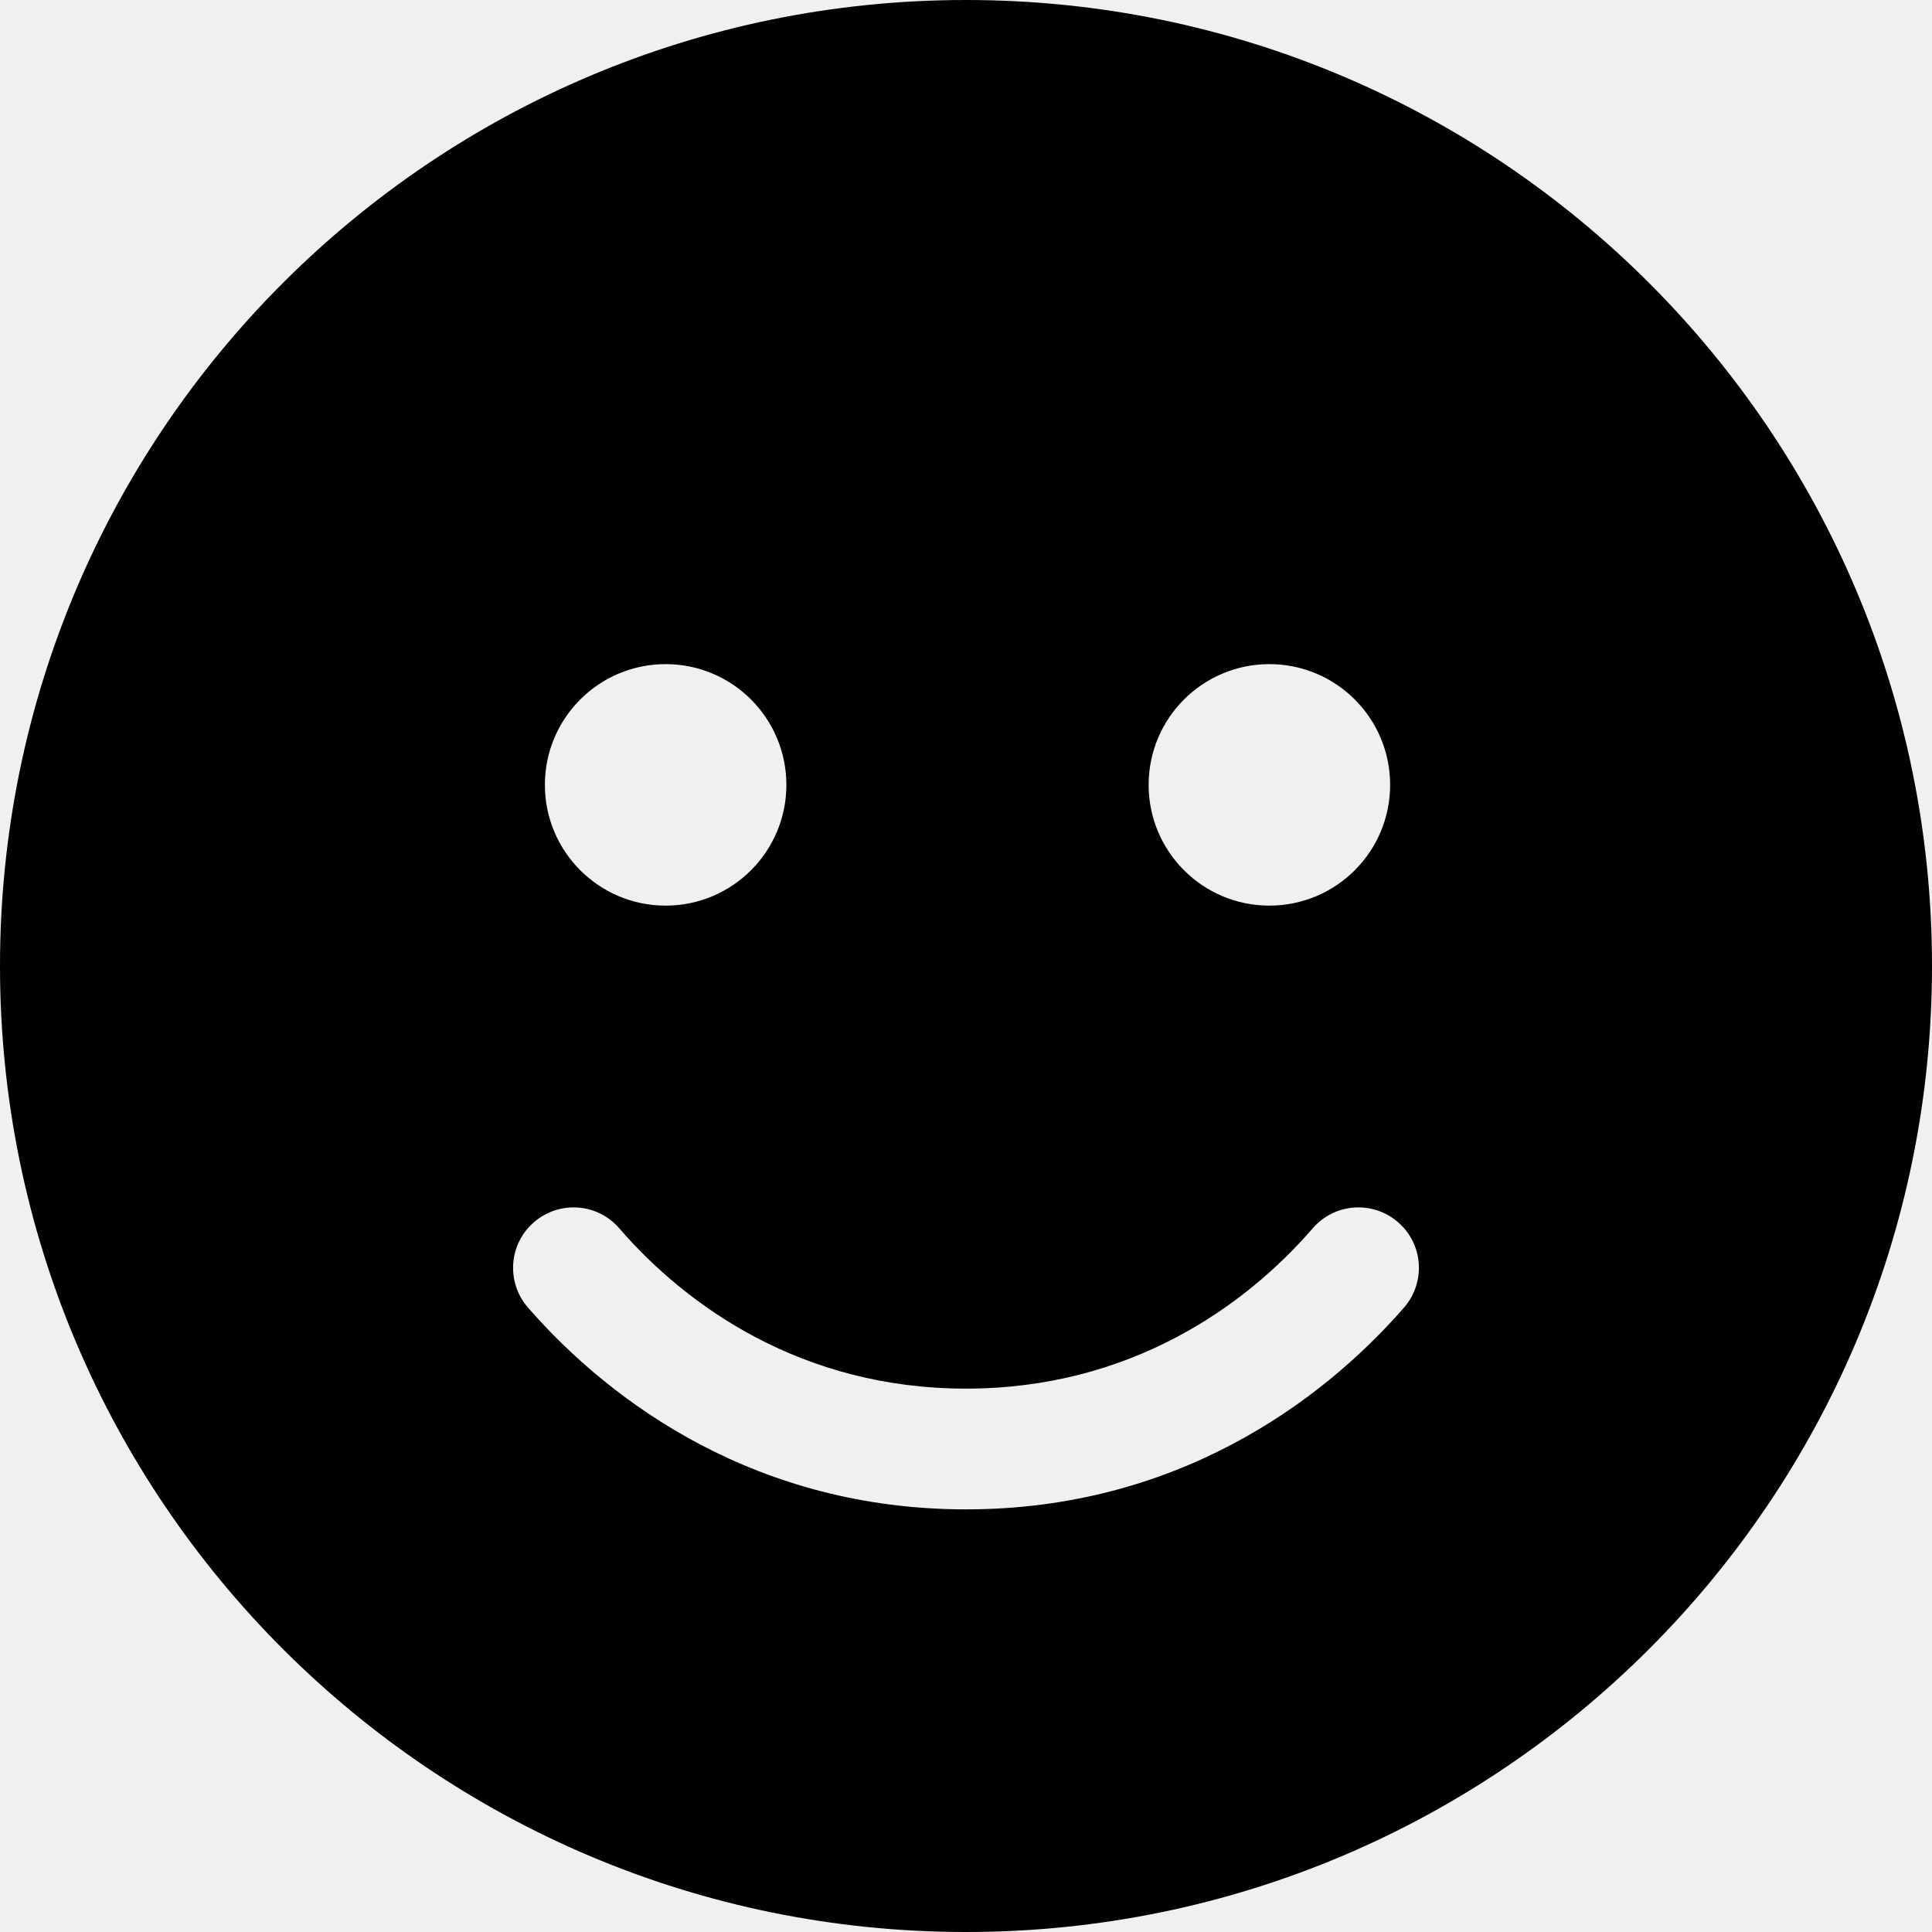
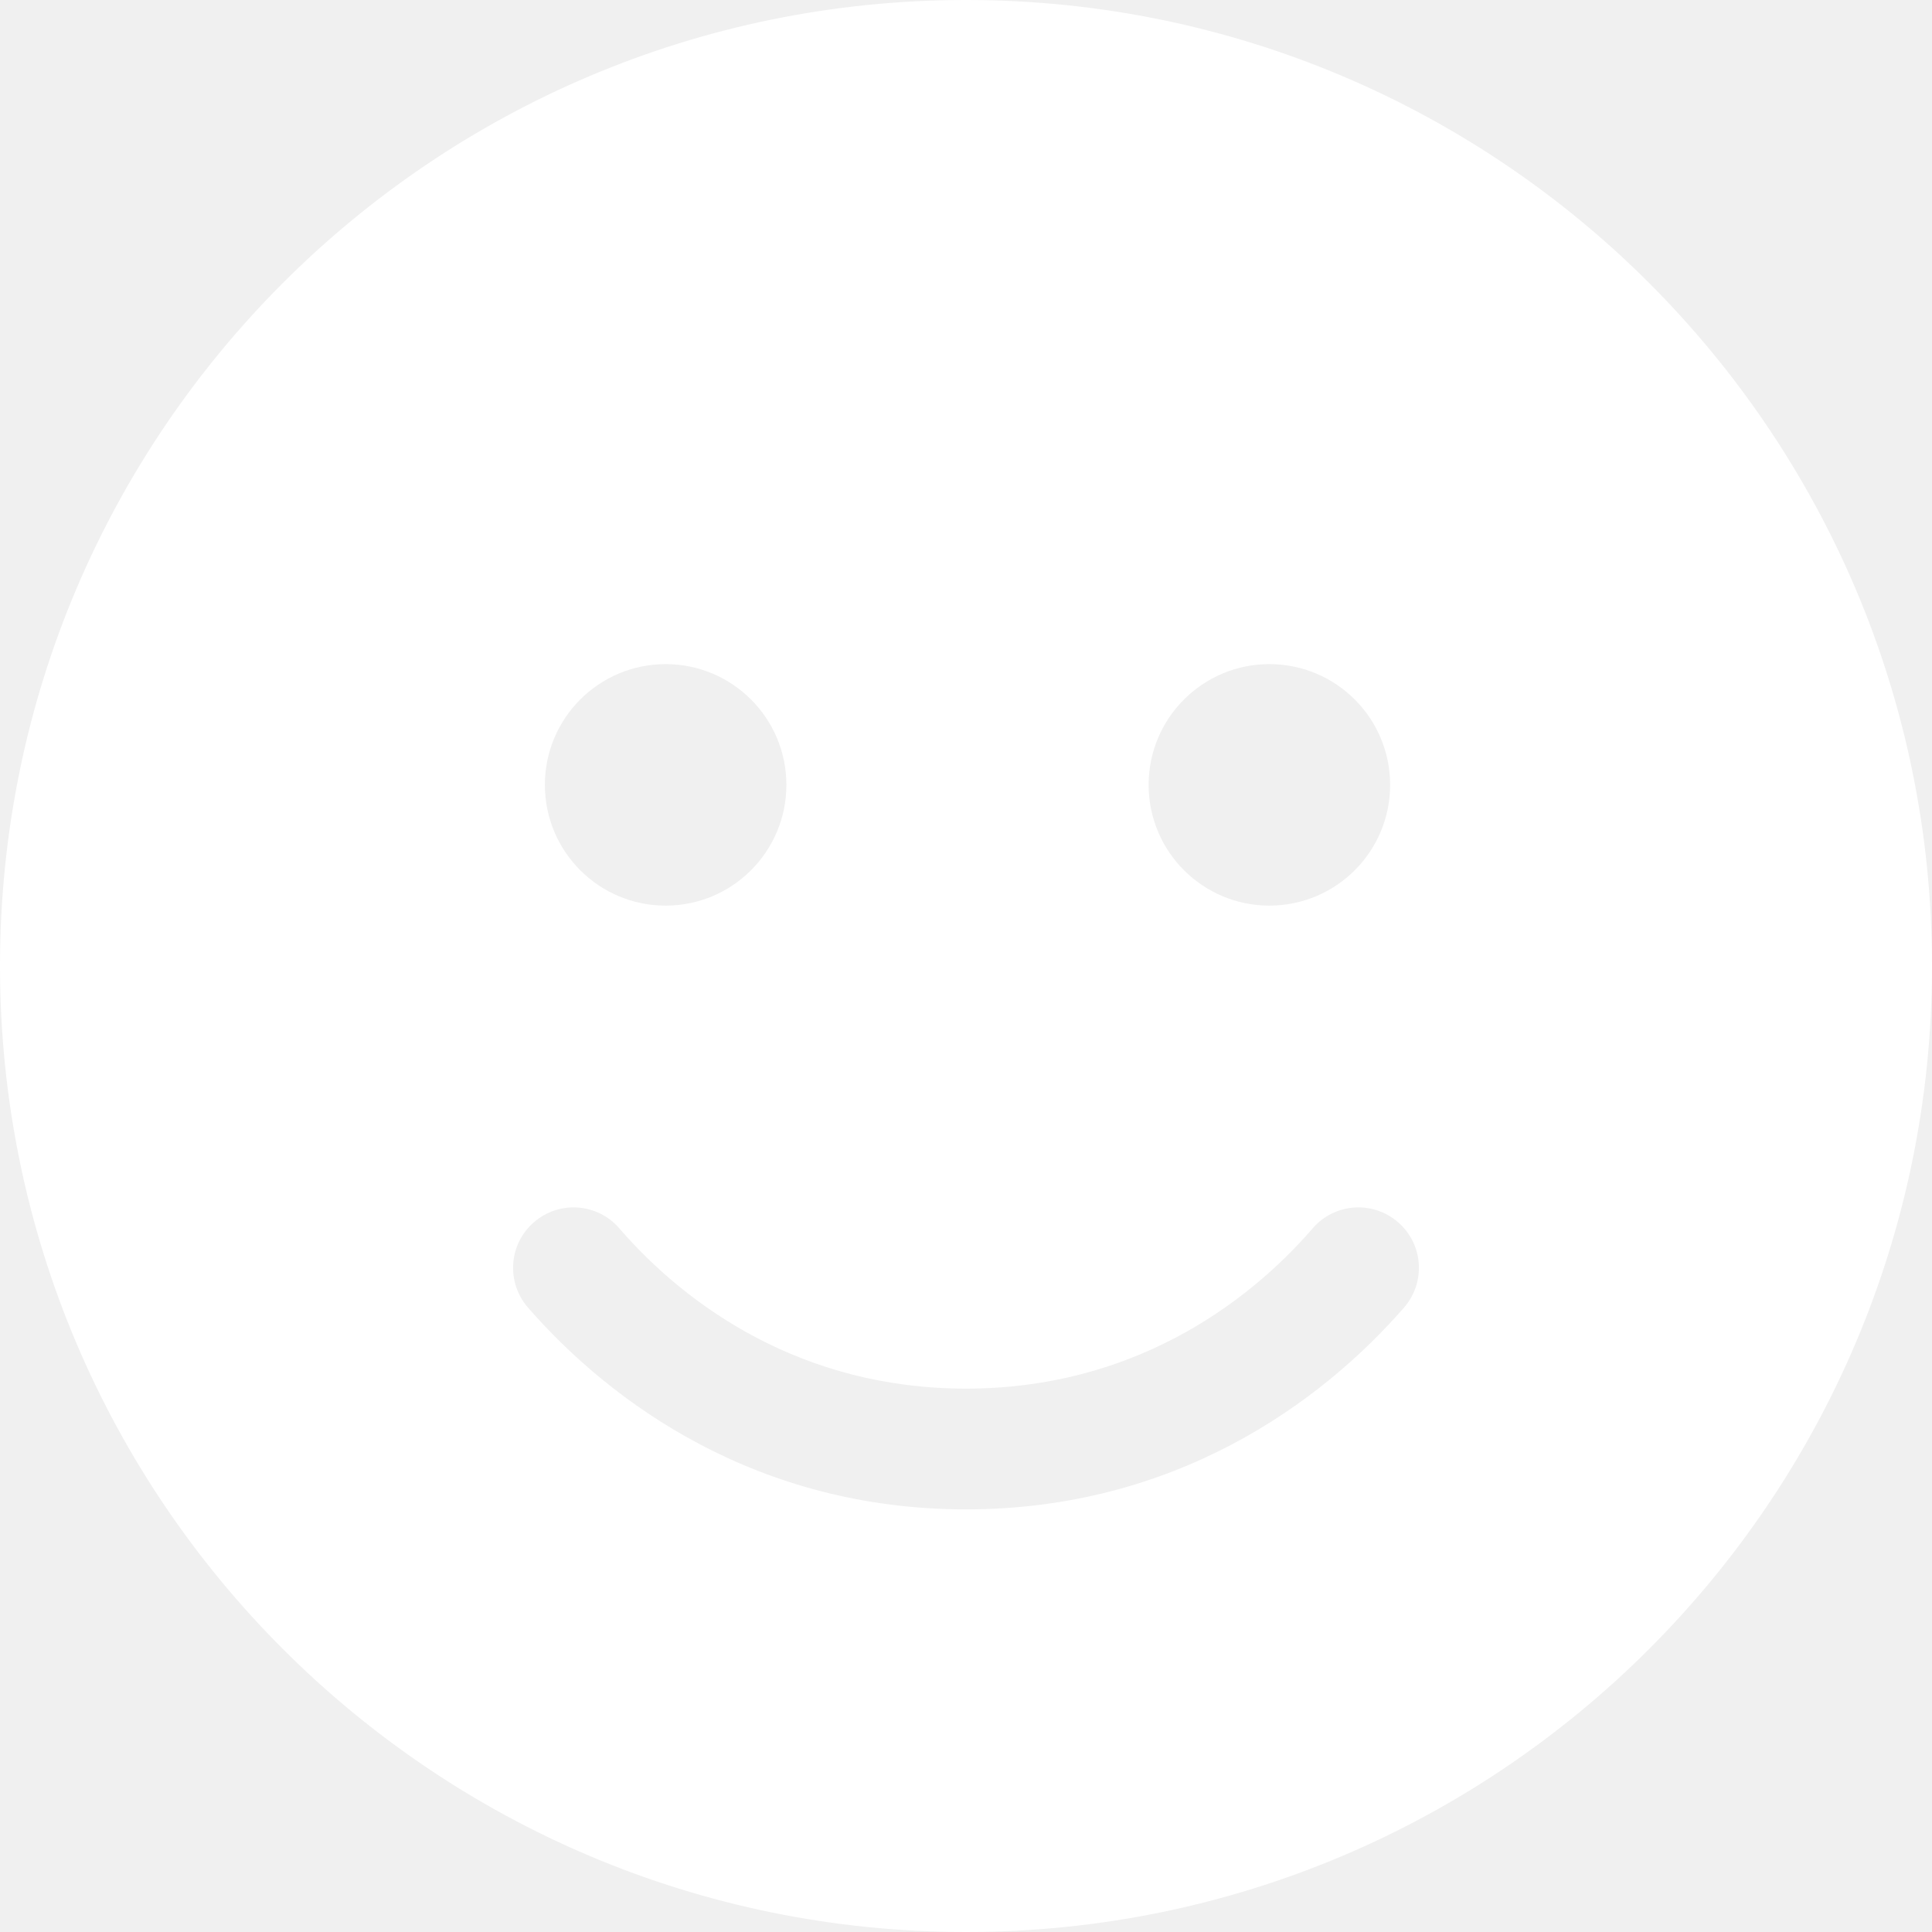
<svg xmlns="http://www.w3.org/2000/svg" viewBox="0 0 512 512">
-   <path d="M256 512A256 256 0 1 0 256 0a256 256 0 1 0 0 512zM164.1 325.5C182 346.2 212.6 368 256 368s74-21.8 91.9-42.5c5.8-6.7 15.9-7.4 22.6-1.6s7.4 15.9 1.6 22.6C349.8 372.1 311.1 400 256 400s-93.8-27.9-116.1-53.5c-5.8-6.7-5.1-16.8 1.6-22.6s16.8-5.1 22.6 1.6zM144.4 208a32 32 0 1 1 64 0 32 32 0 1 1 -64 0zm192-32a32 32 0 1 1 0 64 32 32 0 1 1 0-64z" />
+   <path fill="#fff" d="M256 512A256 256 0 1 0 256 0a256 256 0 1 0 0 512zM164.1 325.5C182 346.2 212.6 368 256 368s74-21.8 91.9-42.5c5.8-6.7 15.9-7.4 22.6-1.6s7.4 15.9 1.6 22.6C349.8 372.1 311.1 400 256 400s-93.8-27.9-116.1-53.5c-5.8-6.7-5.1-16.8 1.6-22.6s16.8-5.1 22.6 1.6zM144.4 208a32 32 0 1 1 64 0 32 32 0 1 1 -64 0zm192-32a32 32 0 1 1 0 64 32 32 0 1 1 0-64z" />
</svg>
